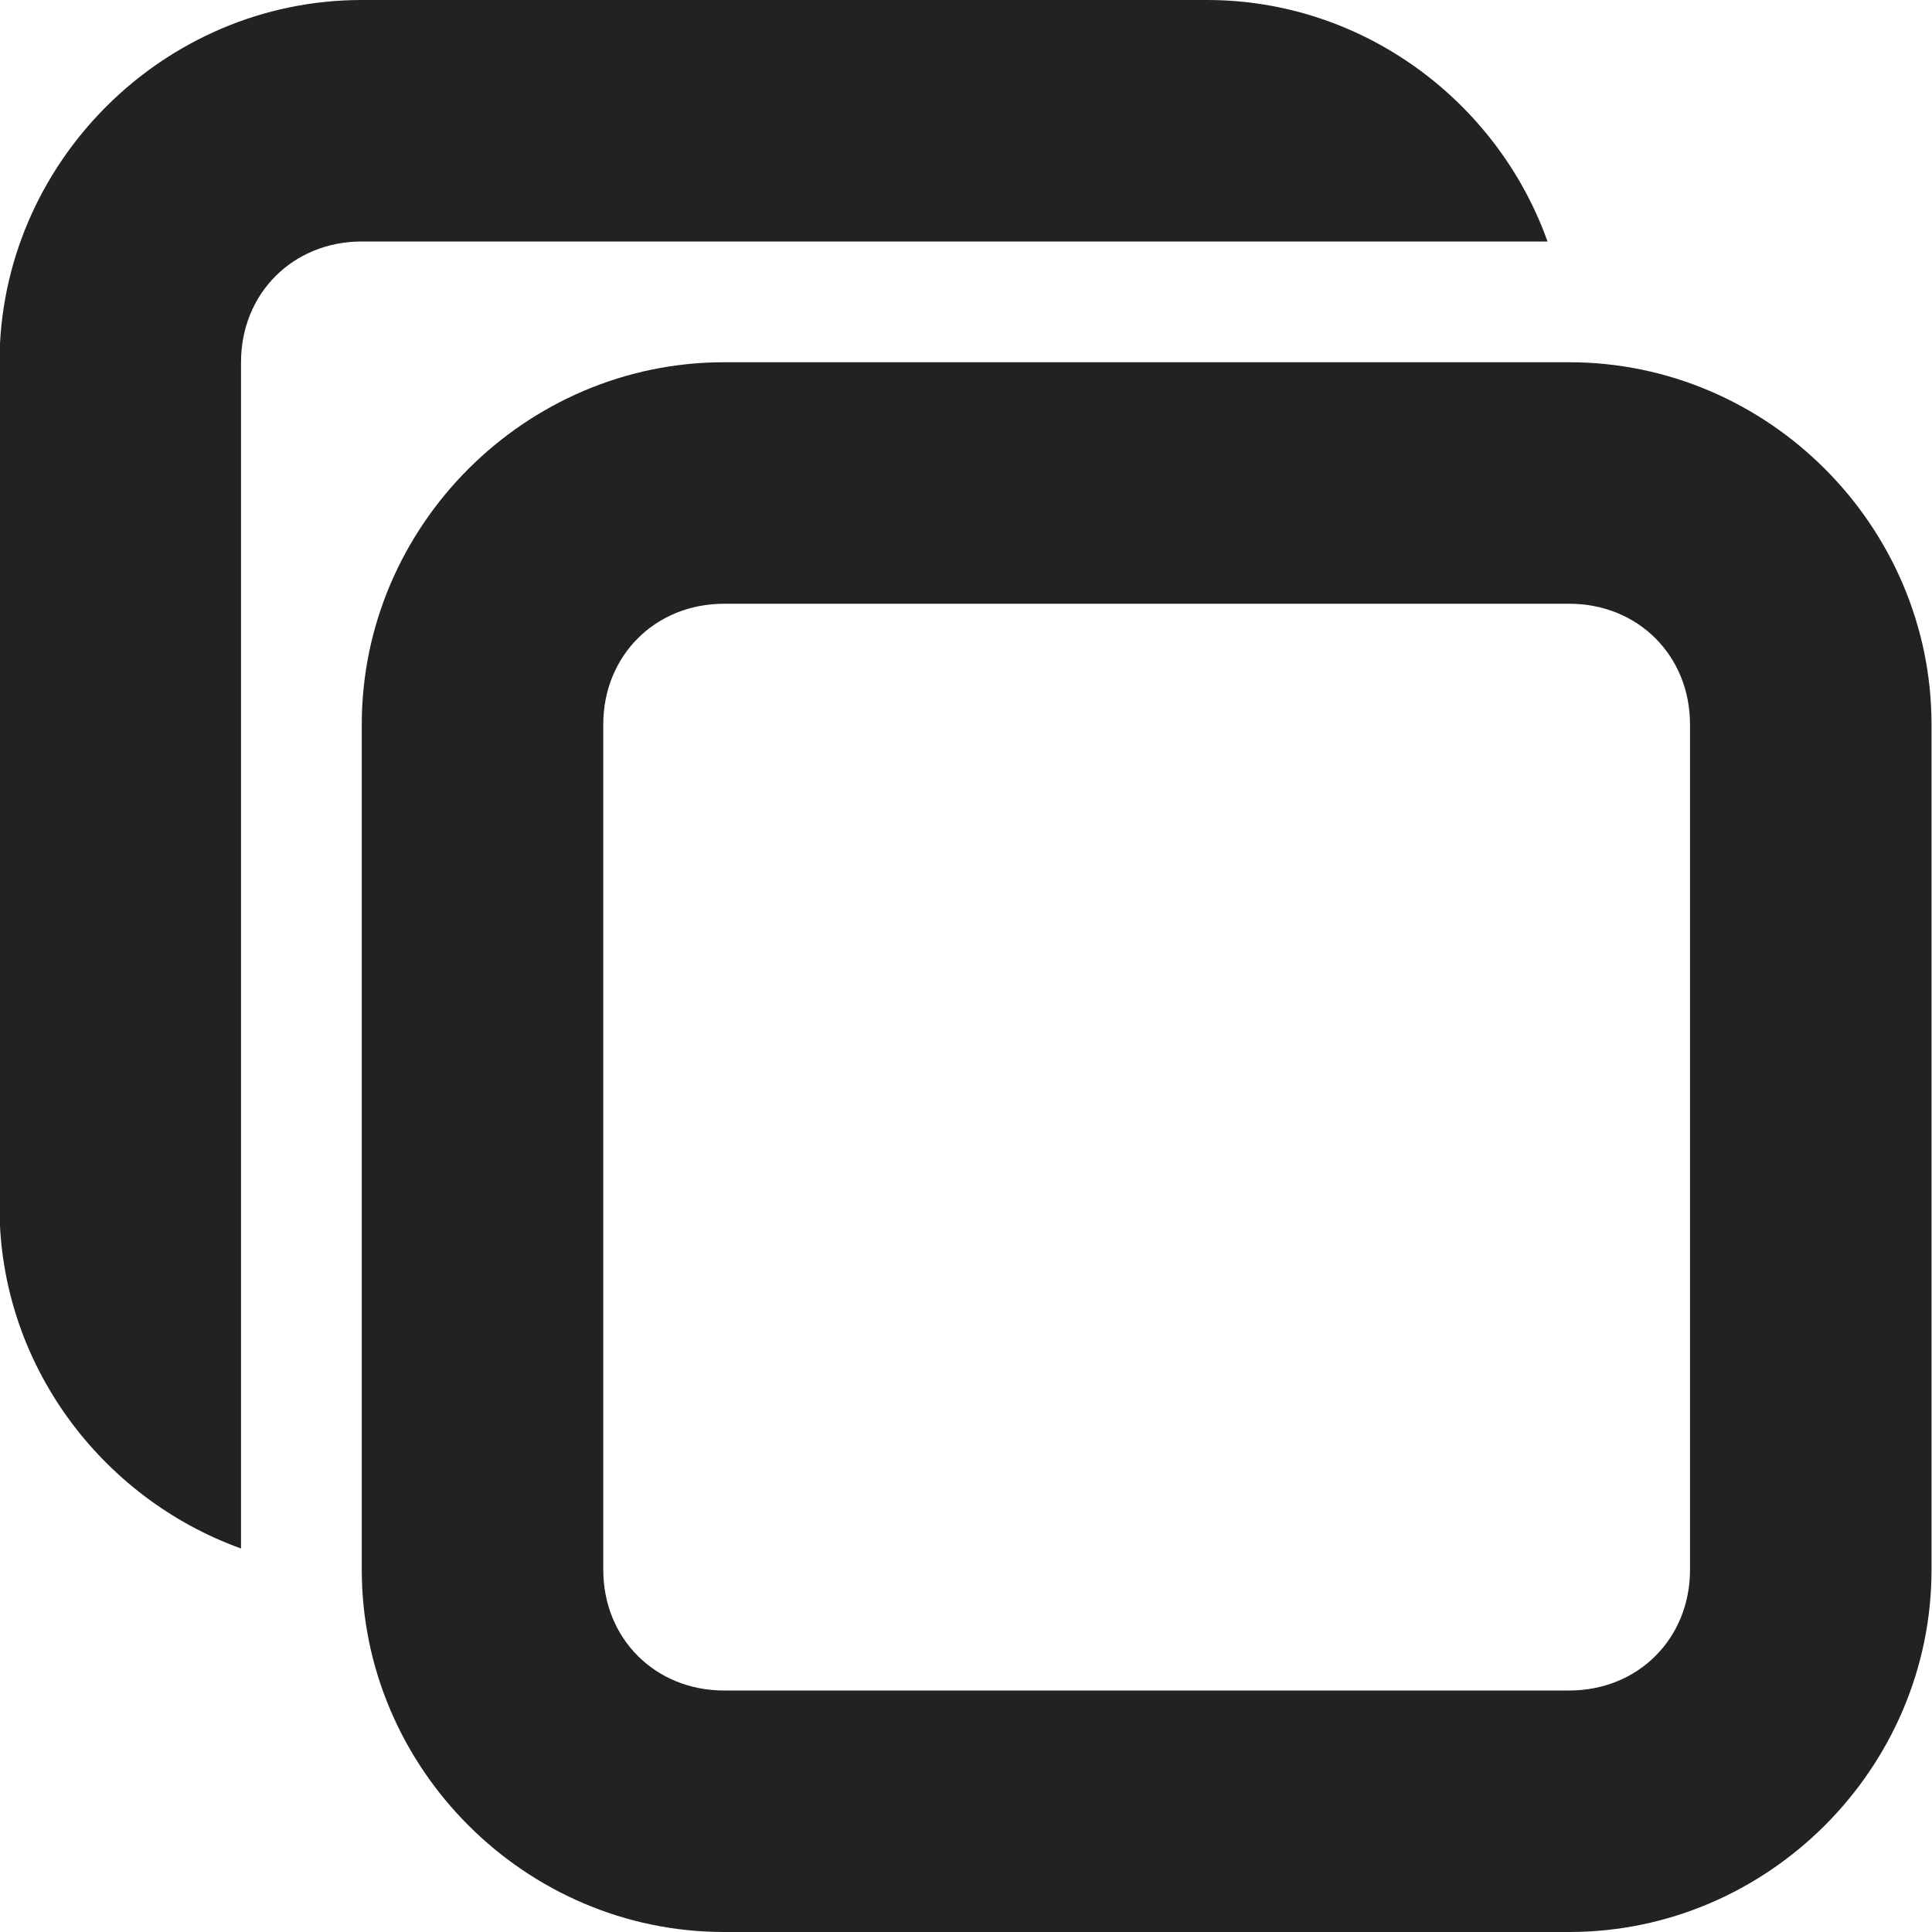
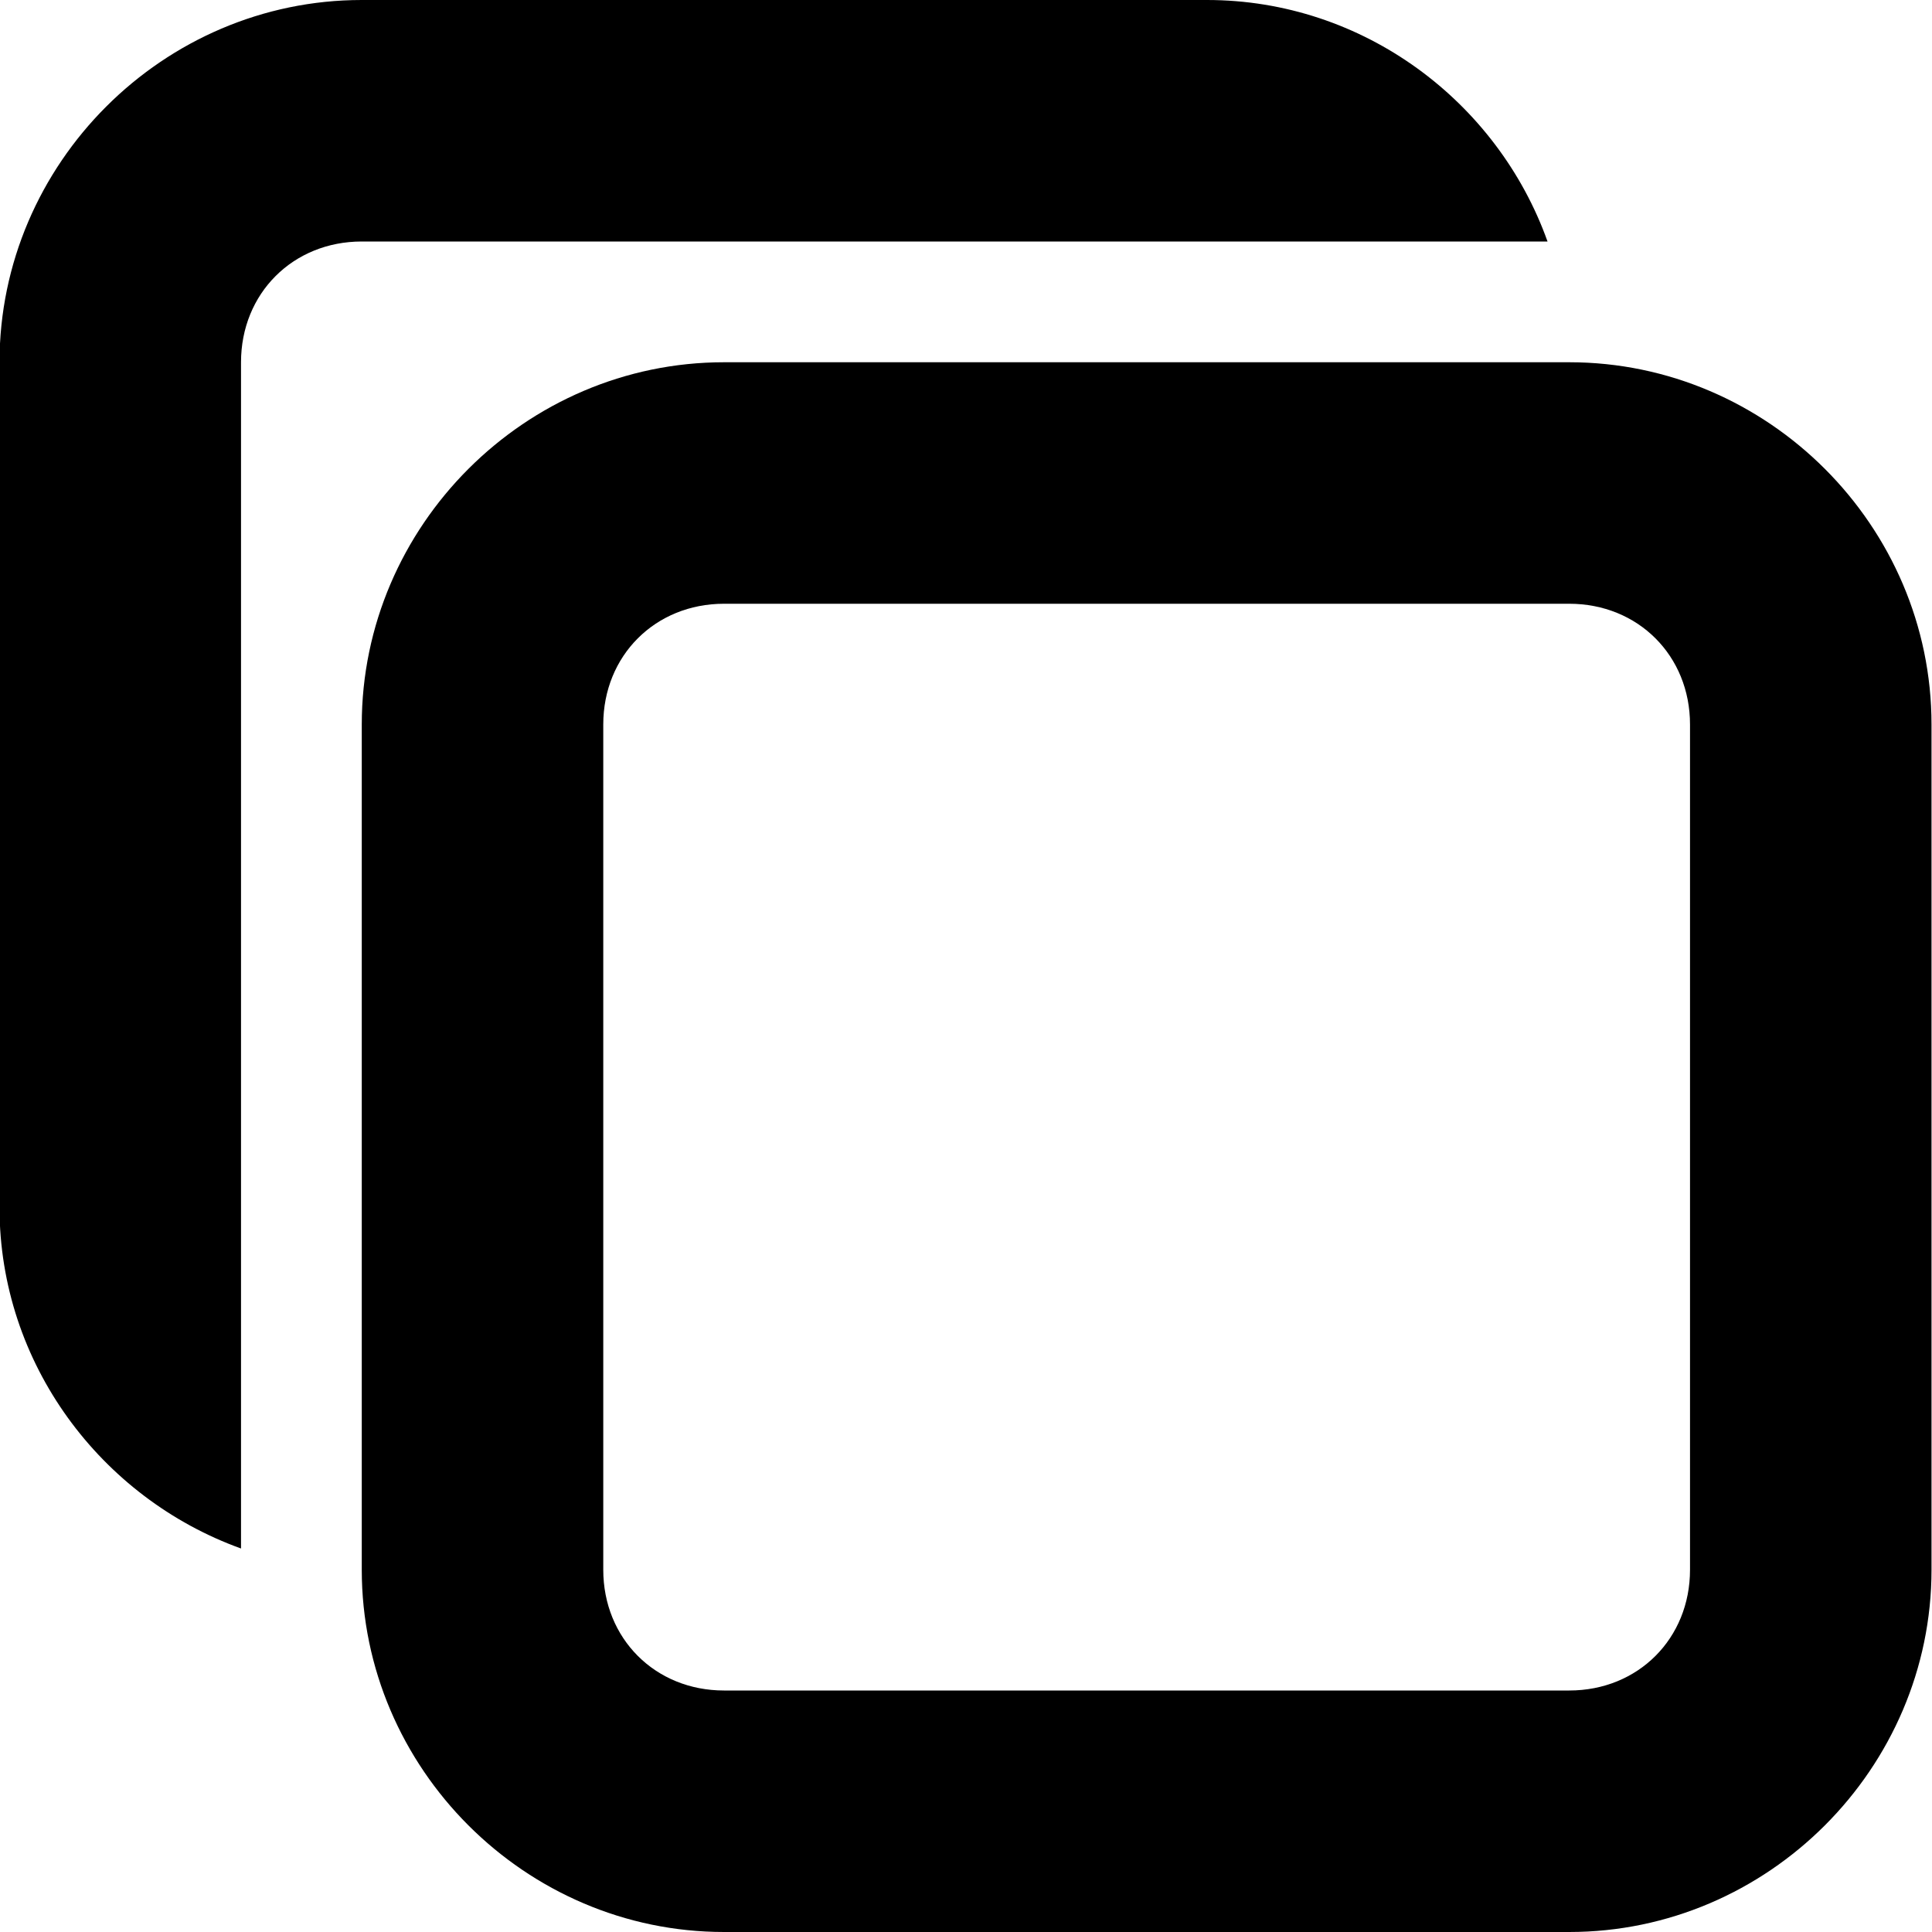
<svg xmlns="http://www.w3.org/2000/svg" height="16px" viewBox="0 0 16 16" width="16px">
-   <g fill="#222222">
+   <g fill="currentColor">
    <path d="m 5.996 3 c -1.645 0 -3 1.355 -3 3 v 7 c 0 1.645 1.355 3 3 3 h 7 c 1.645 0 3 -1.355 3 -3 v -7 c 0 -1.645 -1.355 -3 -3 -3 z m 0 2 h 7 c 0.57 0 1 0.43 1 1 v 7 c 0 0.57 -0.43 1 -1 1 h -7 c -0.57 0 -1 -0.43 -1 -1 v -7 c 0 -0.57 0.43 -1 1 -1 z m 0 0" />
    <path d="m 2.996 0 c -1.645 0 -3 1.355 -3 3 v 7 c 0 1.293 0.84 2.406 2 2.824 v -9.824 c 0 -0.57 0.43 -1 1 -1 h 9.82 c -0.414 -1.16 -1.527 -2 -2.82 -2 z m 0 0" />
  </g>
</svg>
